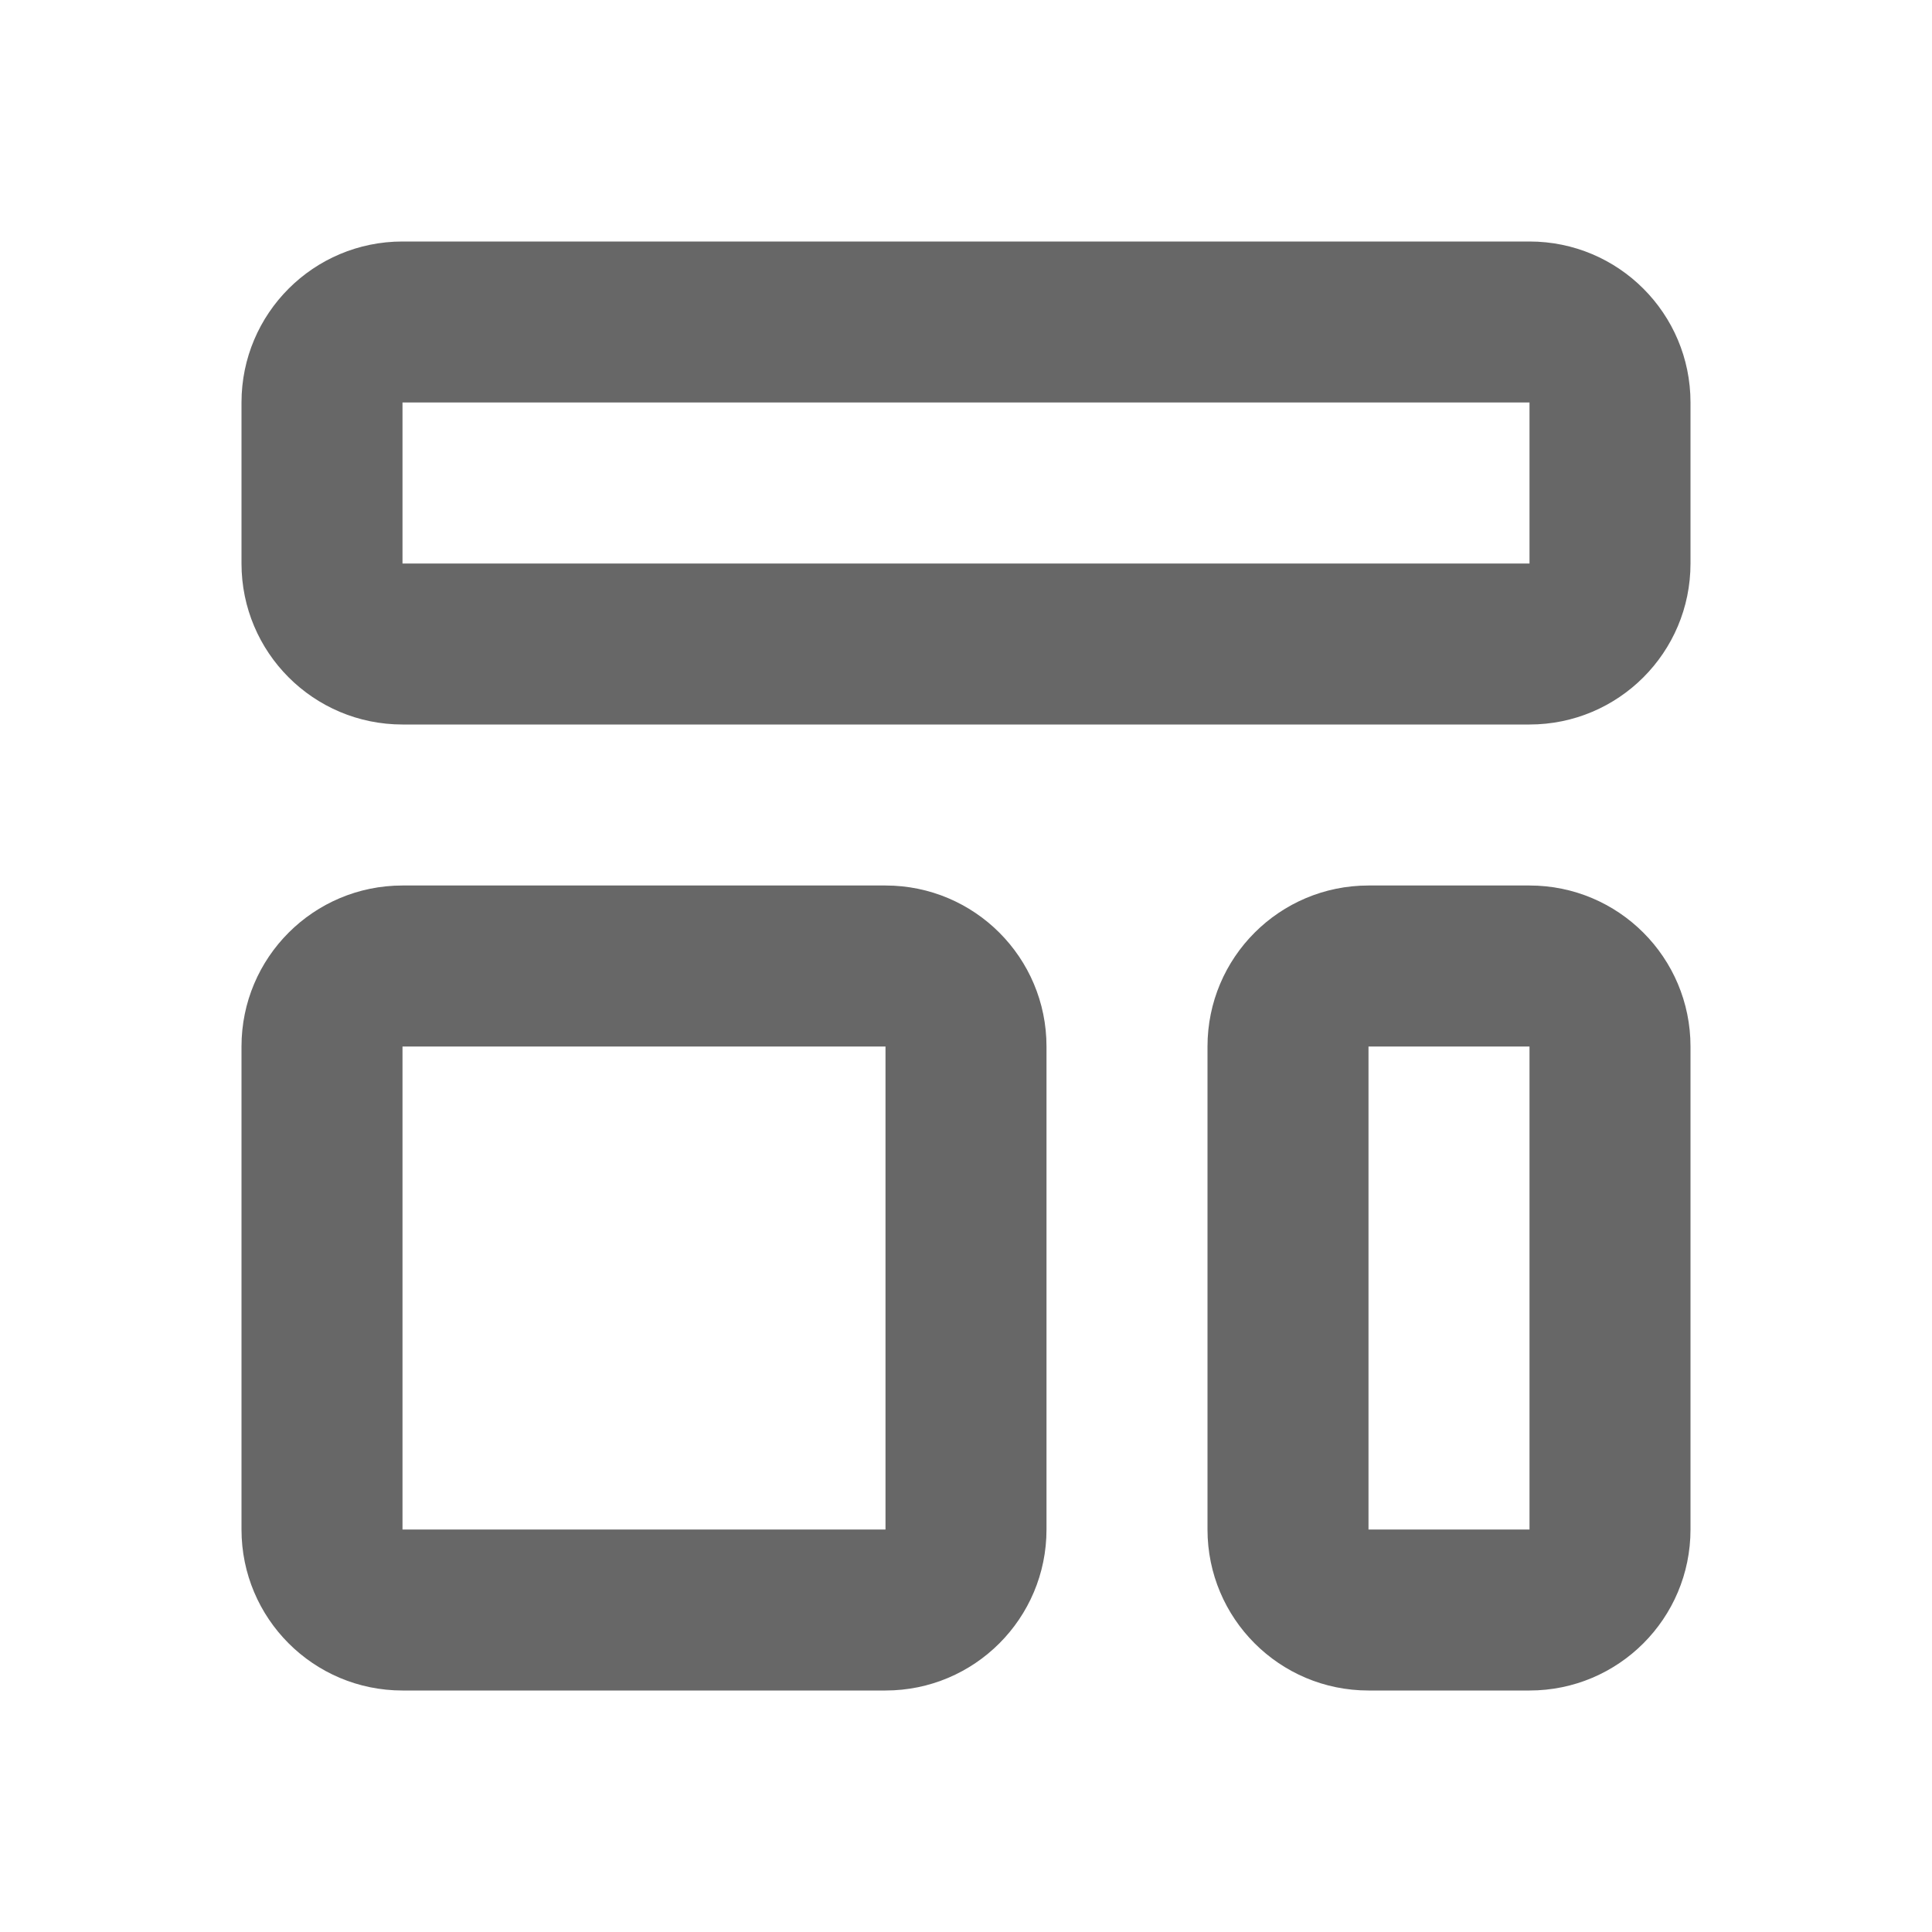
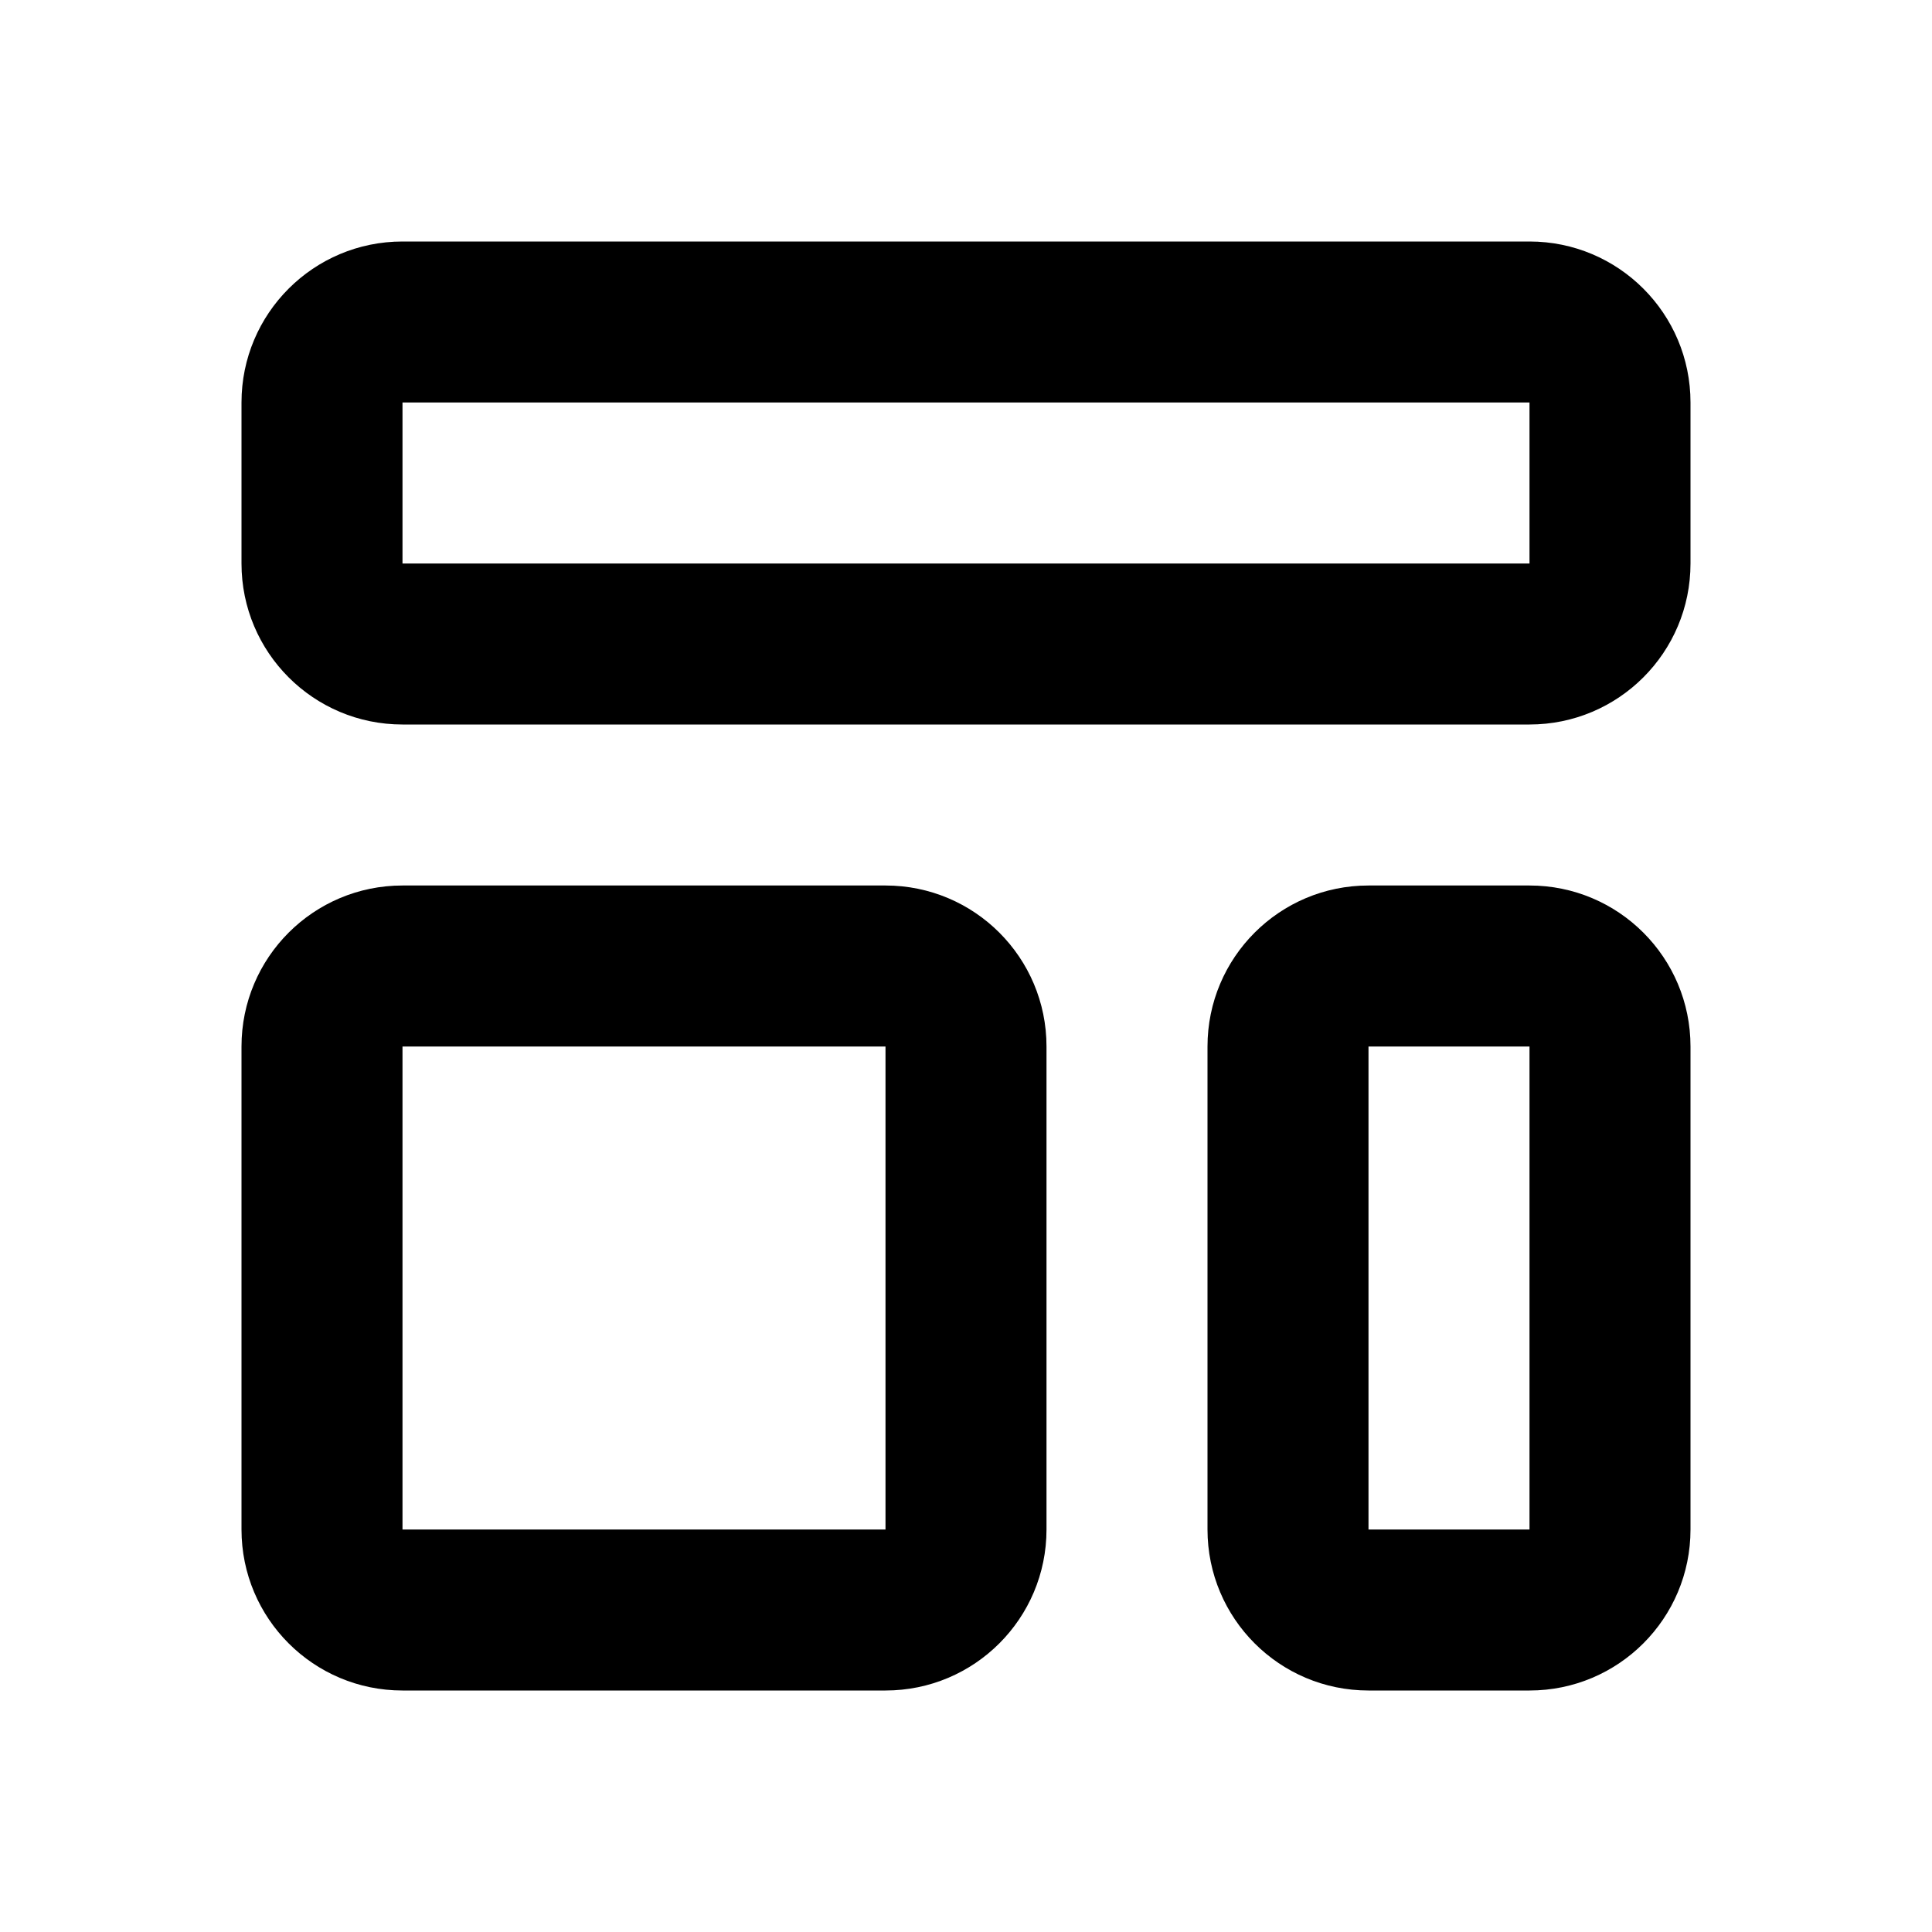
- <svg xmlns="http://www.w3.org/2000/svg" width="24" height="24" viewBox="0 0 24 24" fill="none">
-   <g id="template">
-     <path id="Icon" fill-rule="evenodd" clip-rule="evenodd" d="M3 5C3 3.895 3.895 3 5 3H19C20.105 3 21 3.895 21 5V7C21 8.105 20.105 9 19 9H5C3.895 9 3 8.105 3 7V5ZM19 5H5V7H19V5ZM3 13C3 11.895 3.895 11 5 11H11C12.105 11 13 11.895 13 13V19C13 20.105 12.105 21 11 21H5C3.895 21 3 20.105 3 19V13ZM11 13H5V19H11V13ZM15 13C15 11.895 15.895 11 17 11H19C20.105 11 21 11.895 21 13V19C21 20.105 20.105 21 19 21H17C15.895 21 15 20.105 15 19V13ZM19 13H17V19H19V13Z" fill="#676767" />
+ <svg xmlns="http://www.w3.org/2000/svg" width="24" height="24" viewBox="0 0 24 24">
+   <g>
+     <path id="Icon" fill-rule="evenodd" clip-rule="evenodd" d="M3 5C3 3.895 3.895 3 5 3H19C20.105 3 21 3.895 21 5V7C21 8.105 20.105 9 19 9H5C3.895 9 3 8.105 3 7V5ZM19 5H5V7H19V5ZM3 13C3 11.895 3.895 11 5 11H11C12.105 11 13 11.895 13 13V19C13 20.105 12.105 21 11 21H5C3.895 21 3 20.105 3 19V13ZM11 13H5V19H11V13ZM15 13C15 11.895 15.895 11 17 11H19C20.105 11 21 11.895 21 13V19C21 20.105 20.105 21 19 21H17C15.895 21 15 20.105 15 19V13ZM19 13H17V19H19V13Z" fill="currentColor" />
  </g>
</svg>
